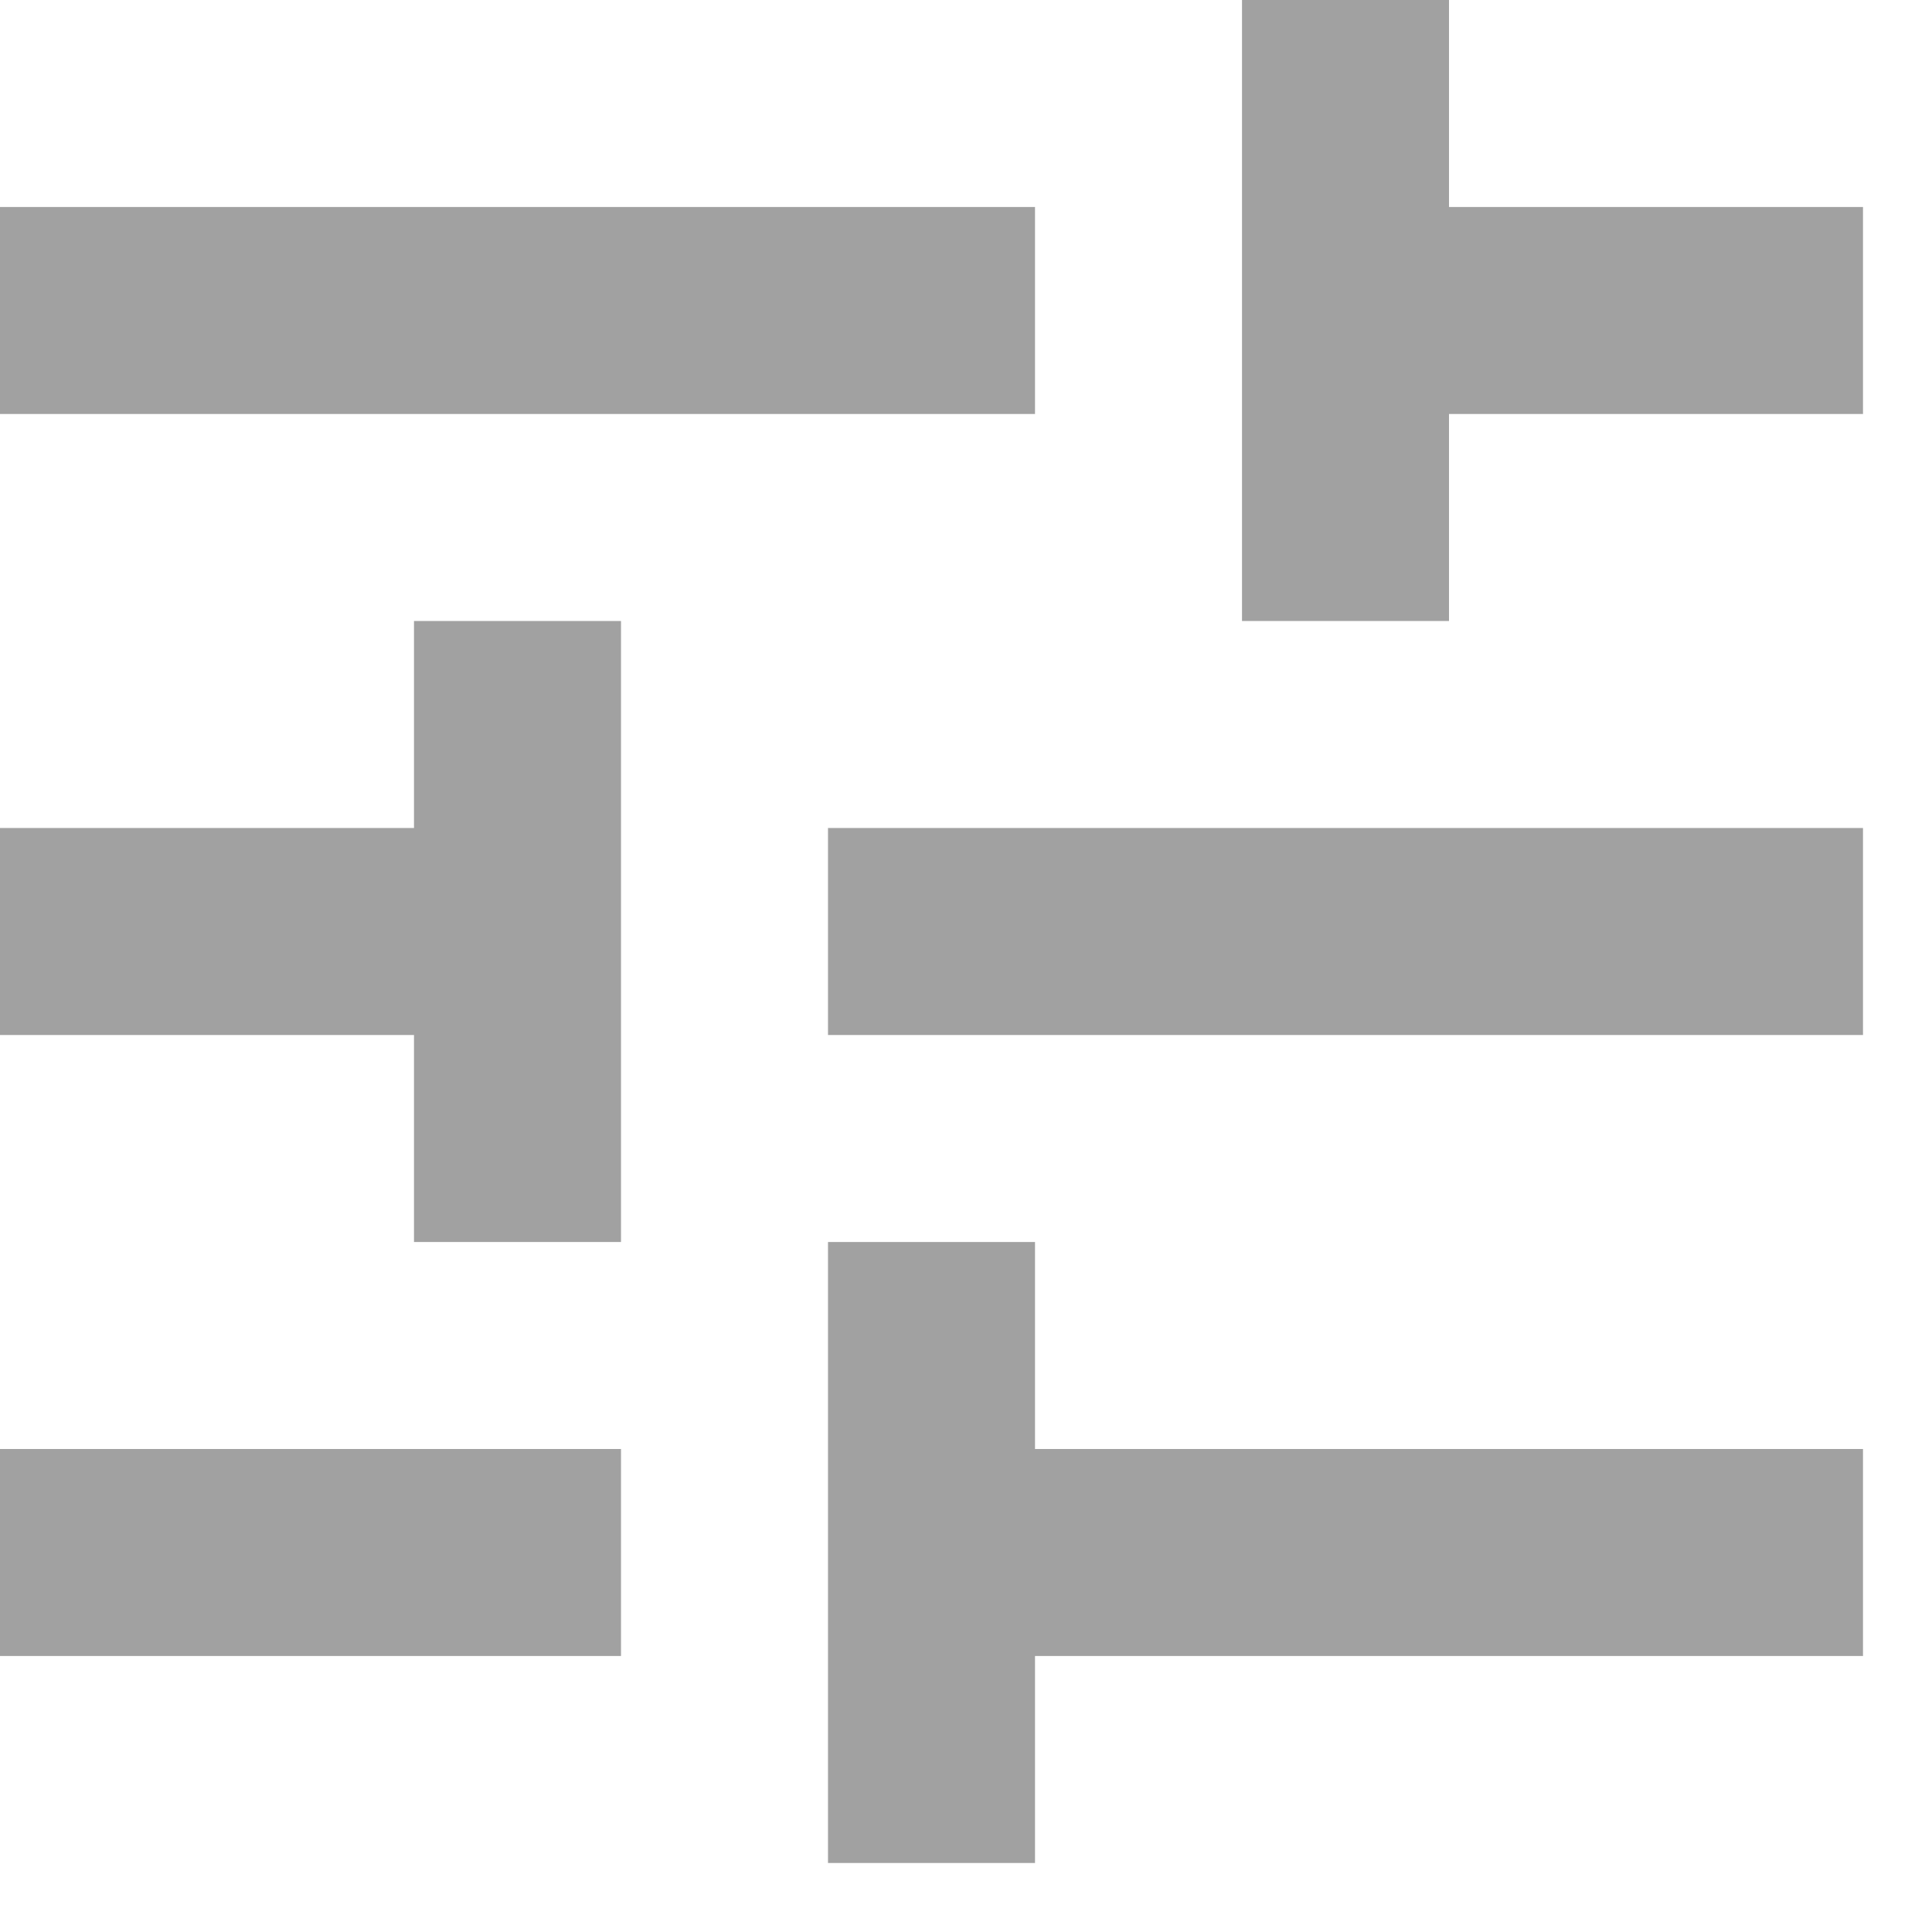
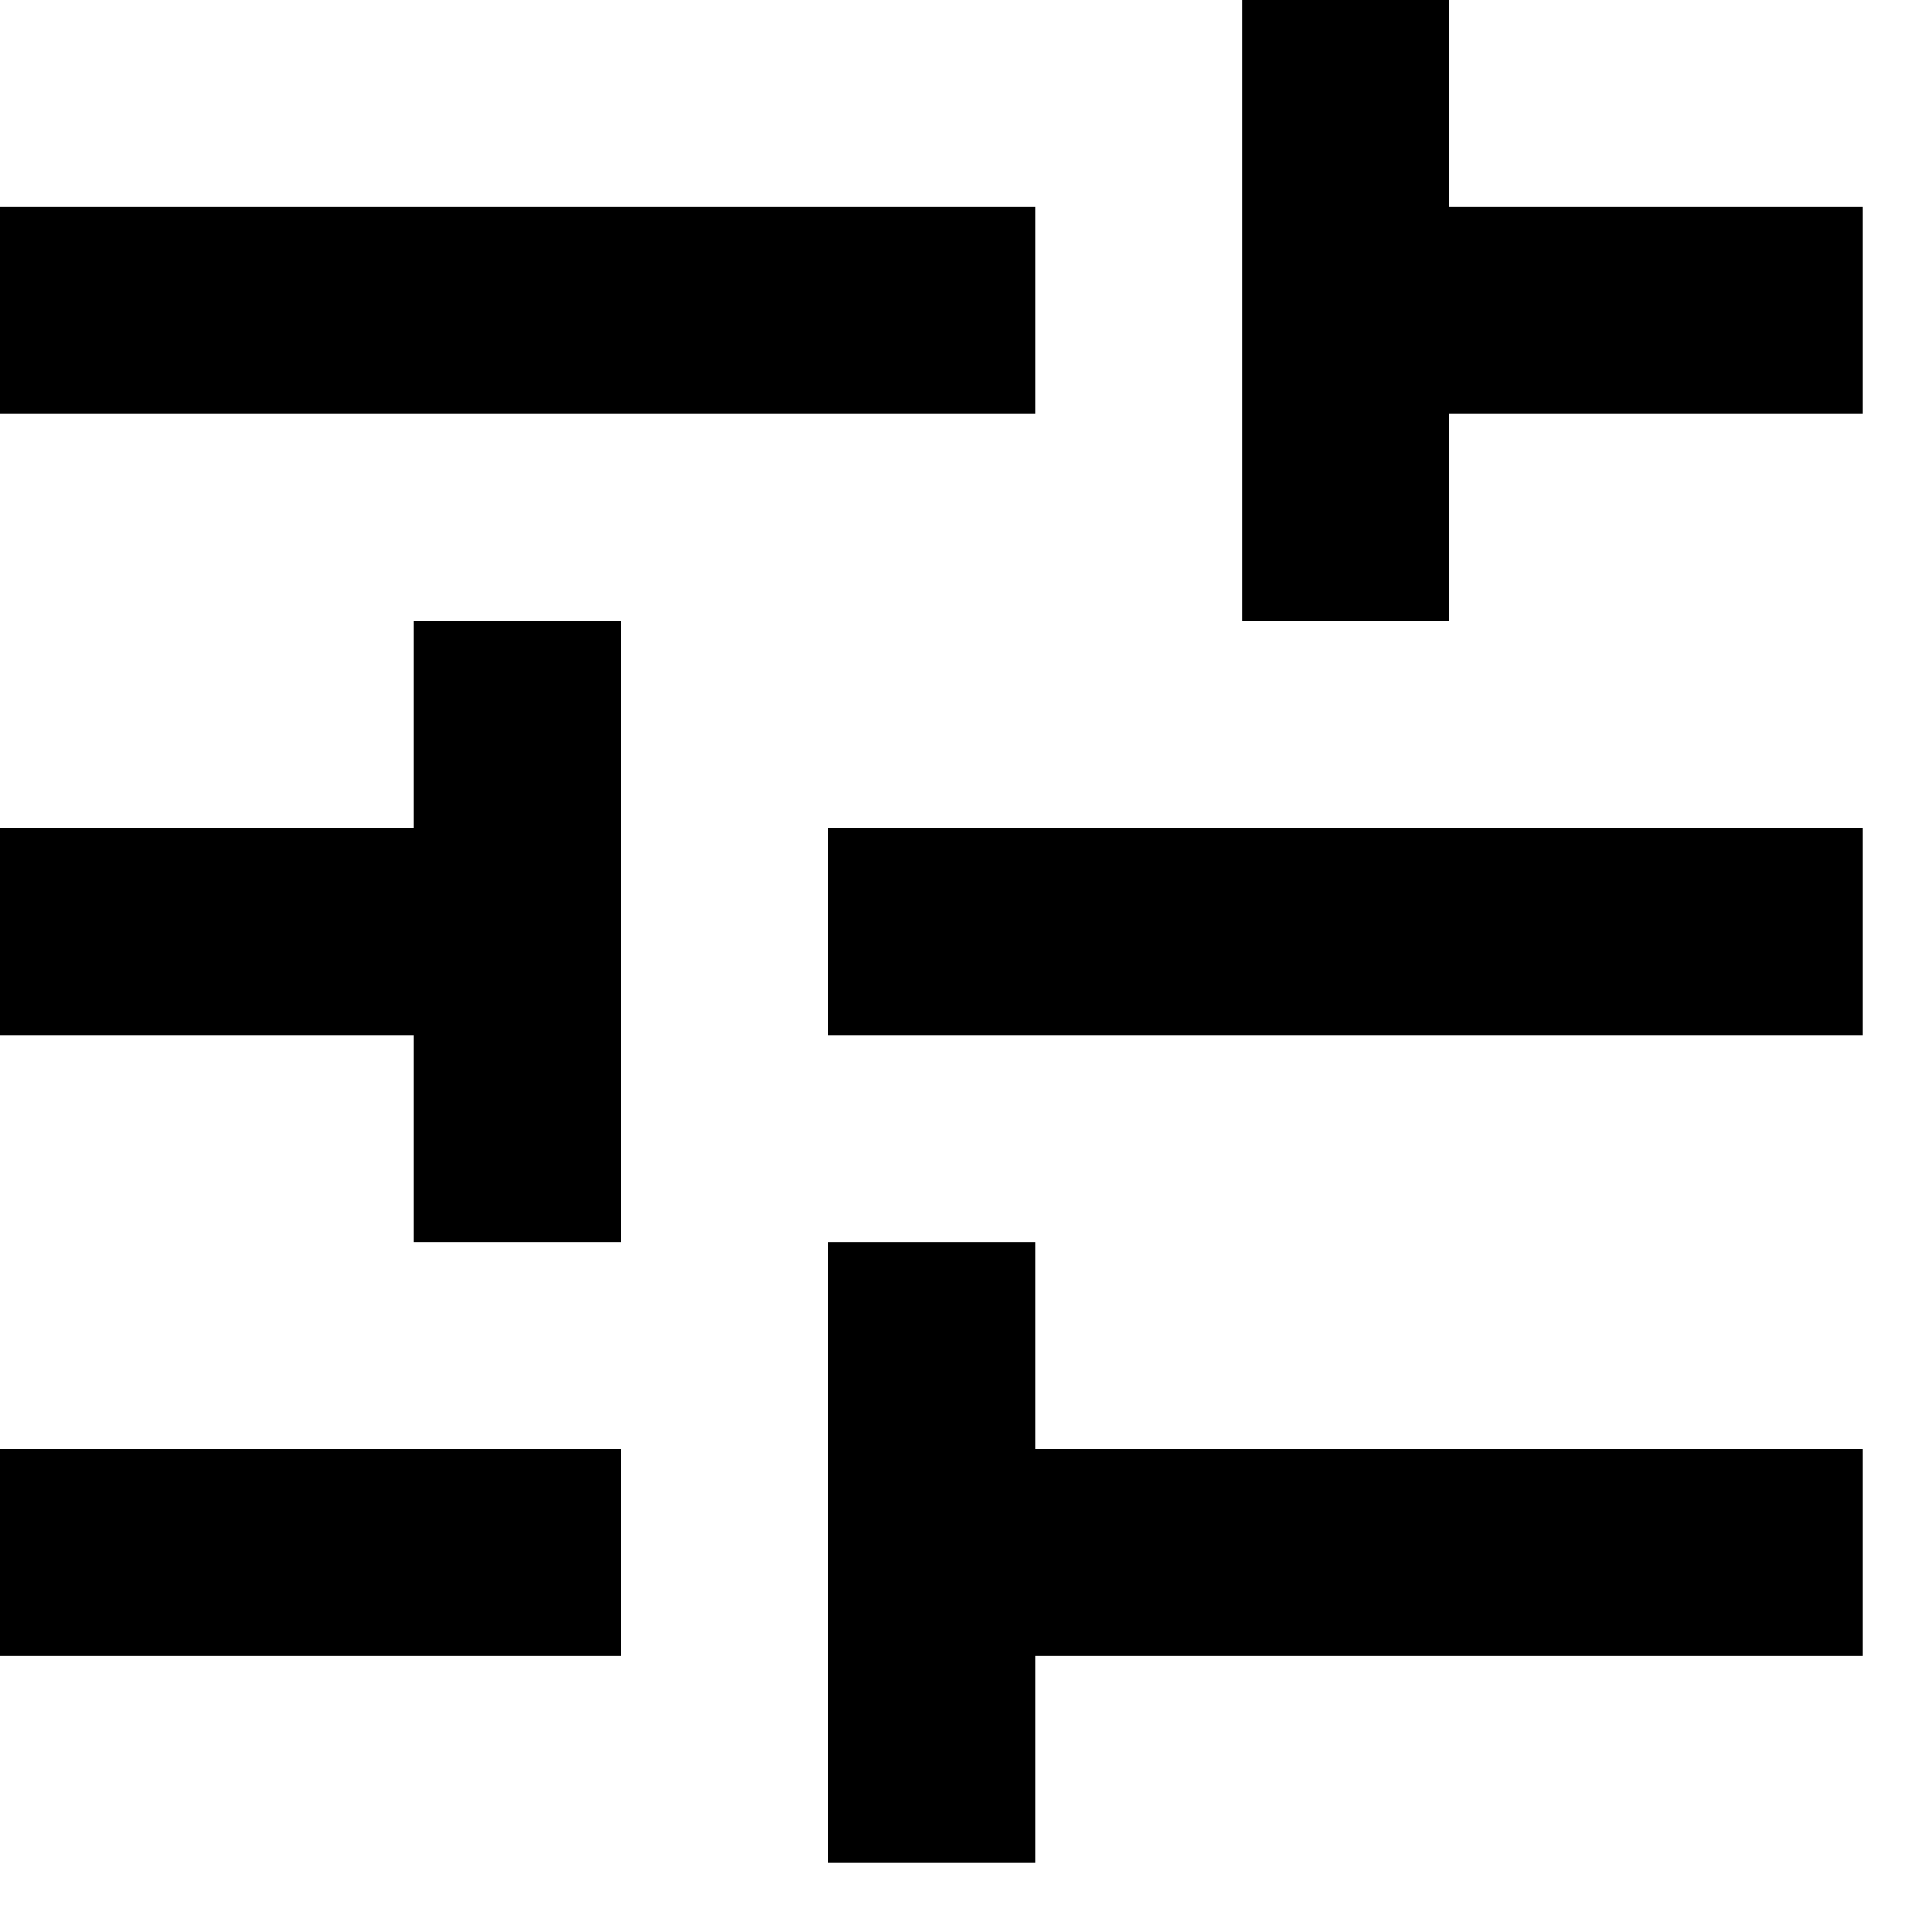
- <svg xmlns="http://www.w3.org/2000/svg" width="14" height="14" viewBox="0 0 14 14" fill="none">
-   <path d="M6 13.5V9H7.5V10.5H13.5V12H7.5V13.5H6ZM0 12V10.5H4.5V12H0ZM3 9V7.5H0V6H3V4.5H4.5V9H3ZM6 7.5V6H13.5V7.5H6ZM9 4.5V0H10.5V1.5H13.5V3H10.5V4.5H9ZM0 3V1.5H7.5V3H0Z" fill="#A1A1A1" />
+ <svg xmlns="http://www.w3.org/2000/svg" fill="none" viewBox="0 0 14 14">
+   <path fill="currentColor" d="M6 13.5V9h1.5v1.5h6V12h-6v1.5zM0 12v-1.5h4.5V12zm3-3V7.5H0V6h3V4.5h1.5V9zm3-1.5V6h7.5v1.5zm3-3V0h1.5v1.5h3V3h-3v1.5zM0 3V1.5h7.5V3z" />
</svg>
